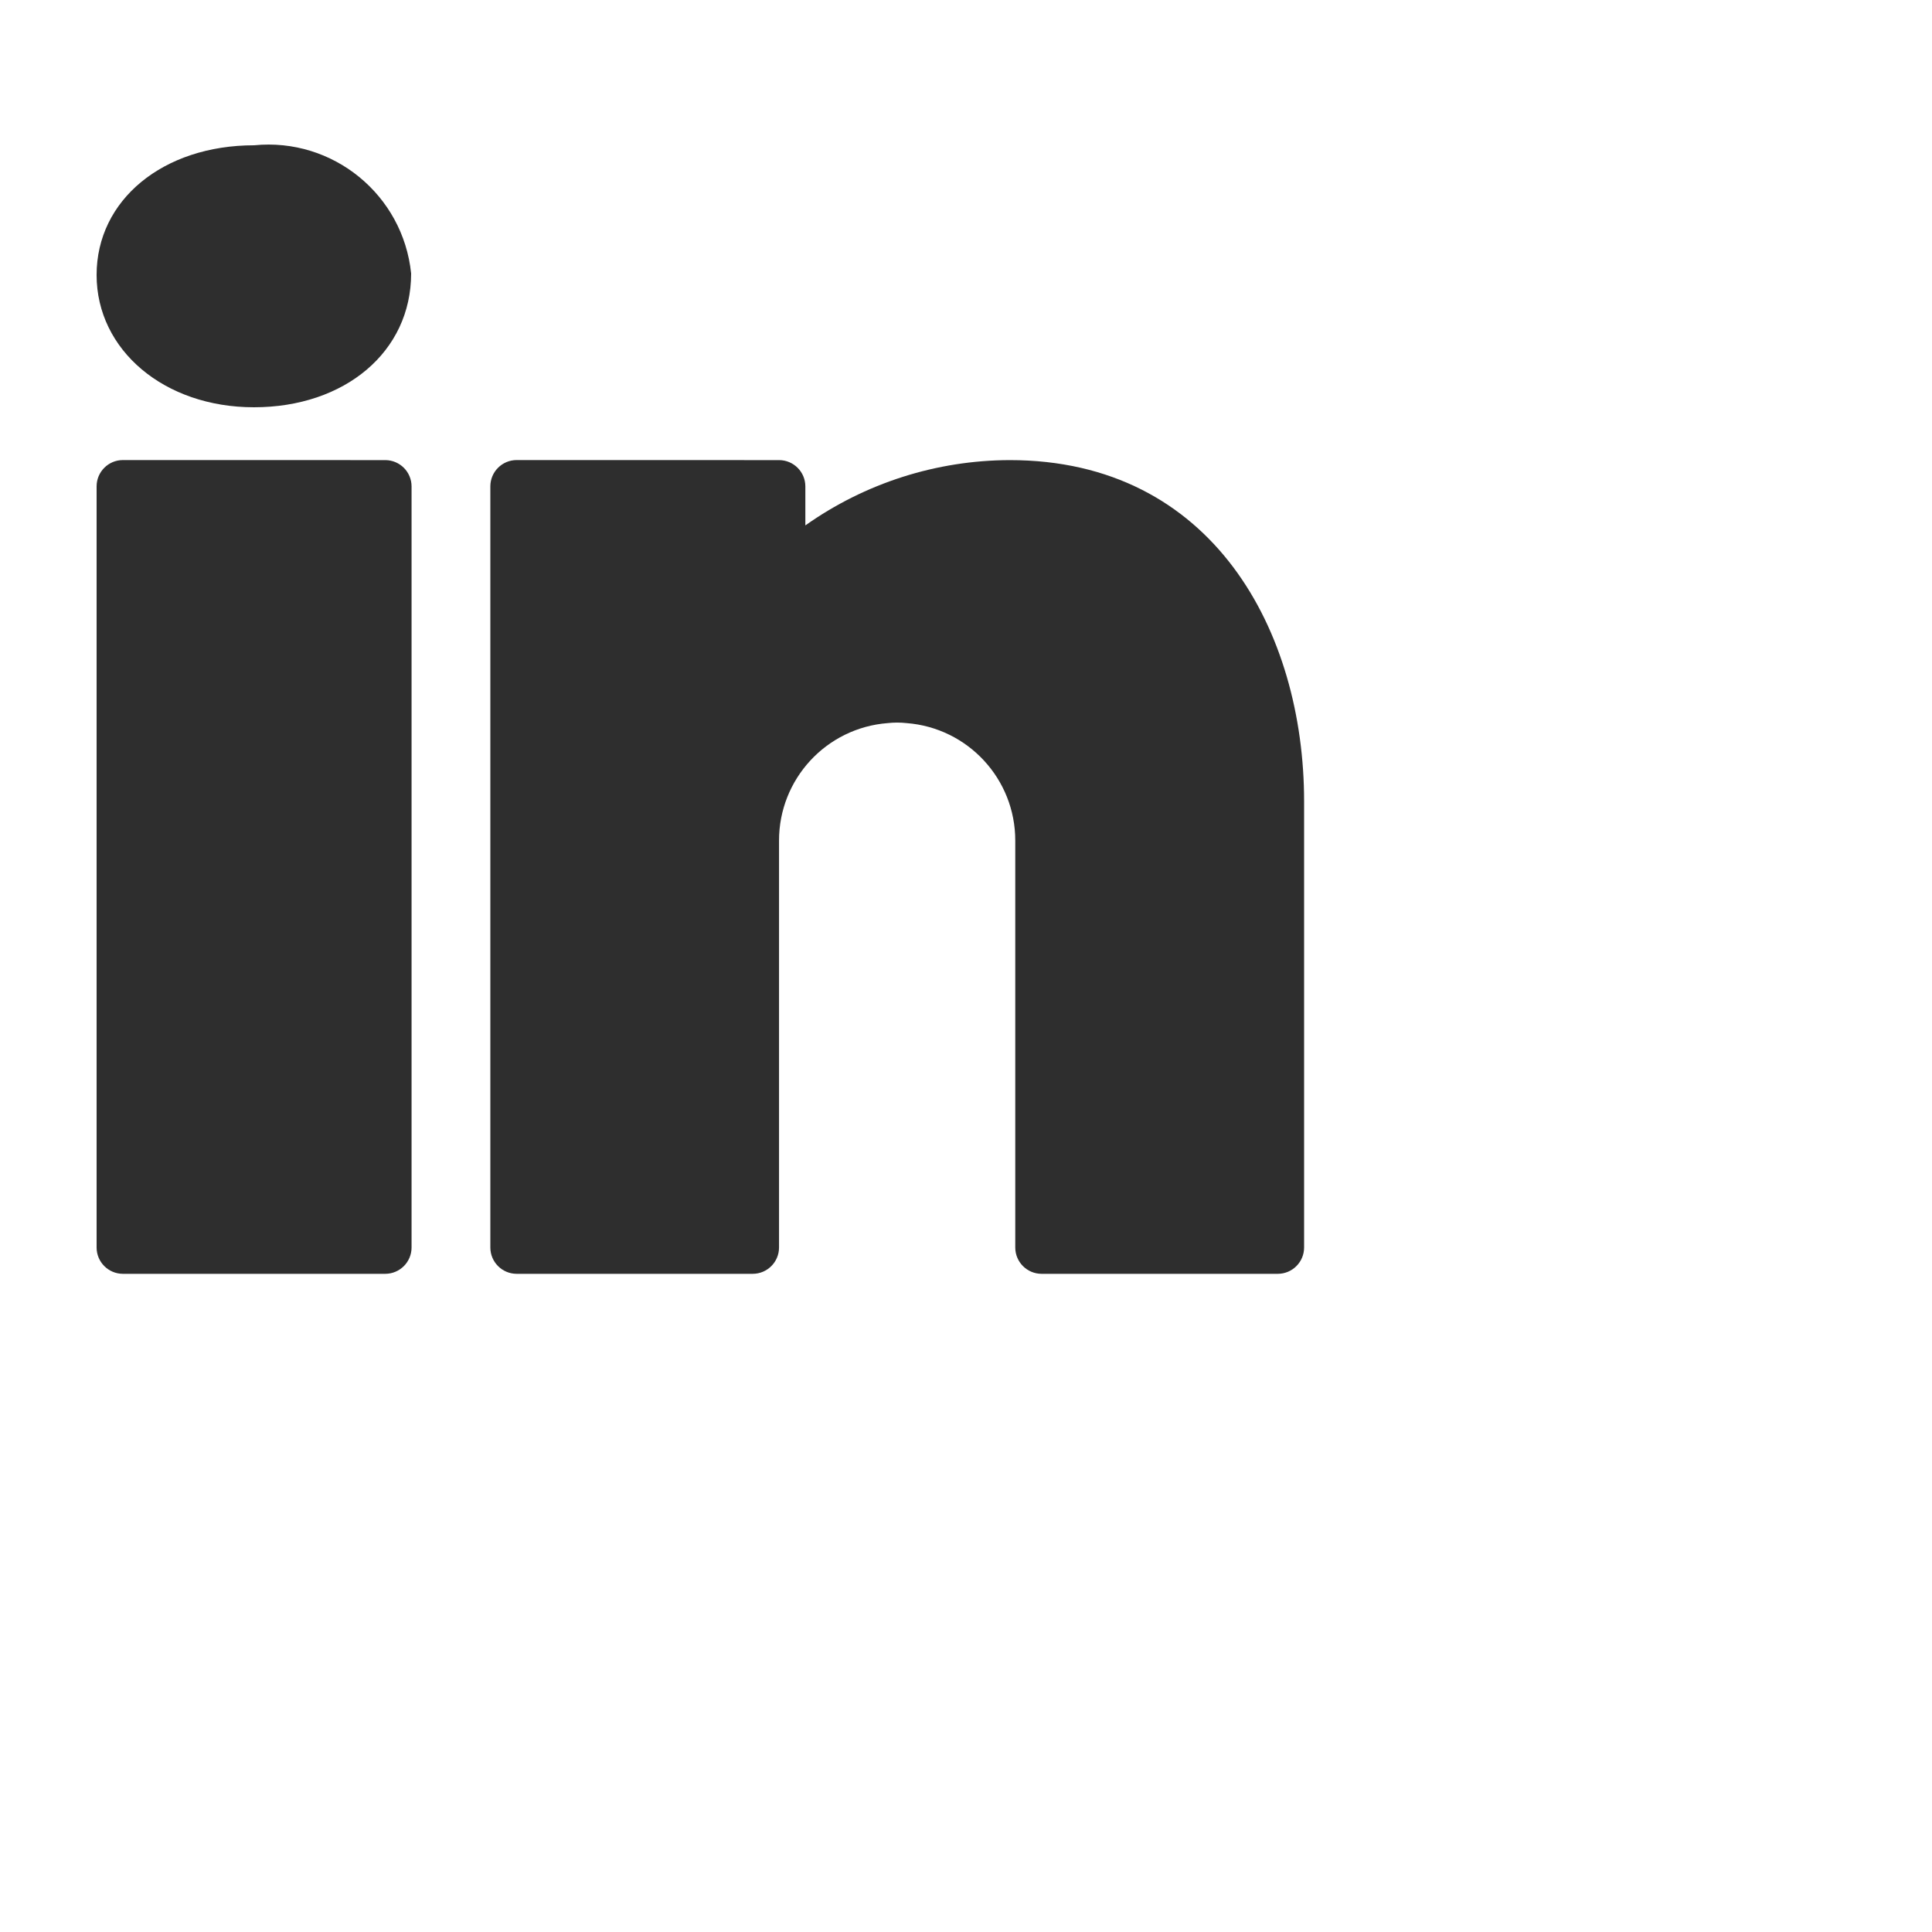
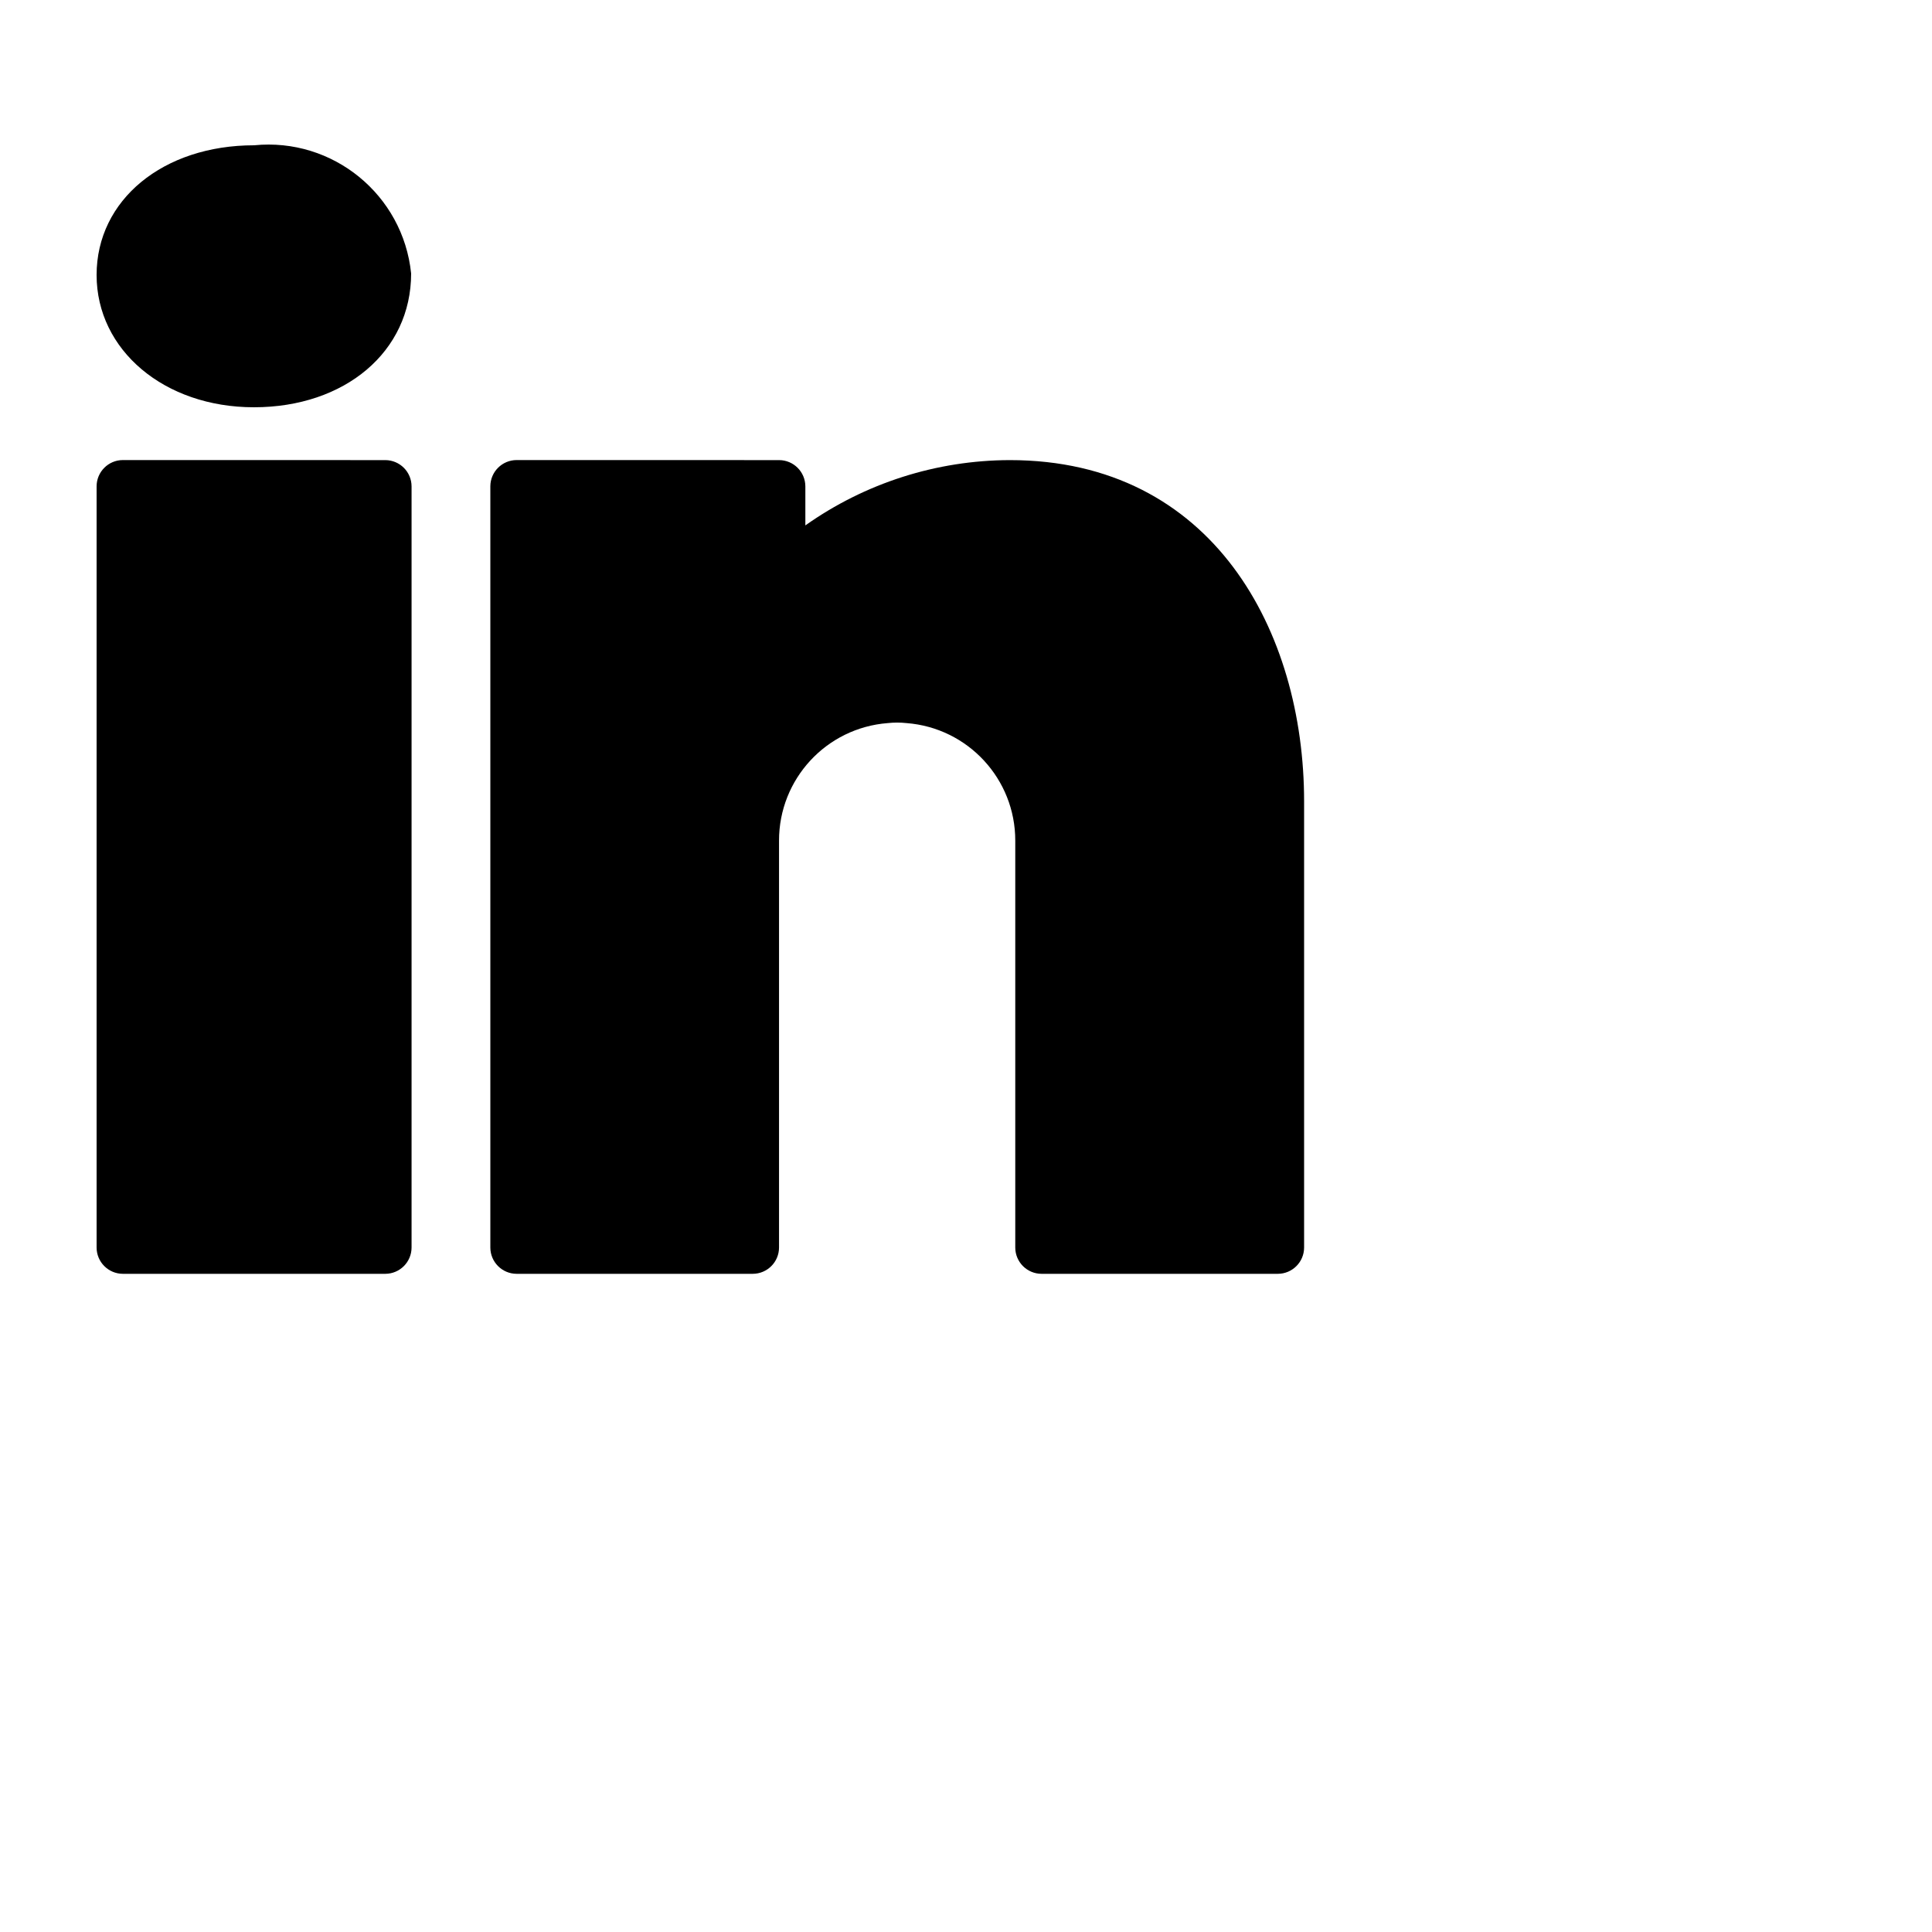
<svg xmlns="http://www.w3.org/2000/svg" width="40" height="40" viewBox="0 0 40 40">
  <g id="surface70292163">
-     <path id="Path_264" data-name="Path 264" d="M5.261,3.008C3.376,3.008,2,4.139,2,5.693s1.4,2.739,3.257,2.739c1.885,0,3.255-1.151,3.255-2.77A2.971,2.971,0,0,0,5.261,3.008ZM2.543,9.525A.545.545,0,0,0,2,10.069V25.83a.545.545,0,0,0,.543.543H7.978a.545.545,0,0,0,.543-.543V10.069a.545.545,0,0,0-.543-.543Zm8.152,0a.545.545,0,0,0-.543.543V25.83a.545.545,0,0,0,.543.543h4.891a.545.545,0,0,0,.543-.543V17.406a2.438,2.438,0,0,1,2.25-2.435,1.805,1.805,0,0,1,.391,0,2.438,2.438,0,0,1,2.25,2.435V25.83a.545.545,0,0,0,.543.543h4.891A.545.545,0,0,0,27,25.83V16.591c0-3.516-1.887-7.065-6.093-7.065a7.352,7.352,0,0,0-4.233,1.352v-.809a.545.545,0,0,0-.543-.543Zm0,0" fill="#2e2e2e" />
+     <path id="Path_264" data-name="Path 264" d="M5.261,3.008C3.376,3.008,2,4.139,2,5.693s1.4,2.739,3.257,2.739c1.885,0,3.255-1.151,3.255-2.77A2.971,2.971,0,0,0,5.261,3.008ZM2.543,9.525A.545.545,0,0,0,2,10.069V25.83a.545.545,0,0,0,.543.543H7.978a.545.545,0,0,0,.543-.543V10.069a.545.545,0,0,0-.543-.543Zm8.152,0a.545.545,0,0,0-.543.543V25.83a.545.545,0,0,0,.543.543h4.891a.545.545,0,0,0,.543-.543V17.406a2.438,2.438,0,0,1,2.25-2.435,1.805,1.805,0,0,1,.391,0,2.438,2.438,0,0,1,2.25,2.435V25.83a.545.545,0,0,0,.543.543h4.891A.545.545,0,0,0,27,25.83V16.591c0-3.516-1.887-7.065-6.093-7.065a7.352,7.352,0,0,0-4.233,1.352v-.809a.545.545,0,0,0-.543-.543Zm0,0" fill="currentColor" />
  </g>
</svg>
